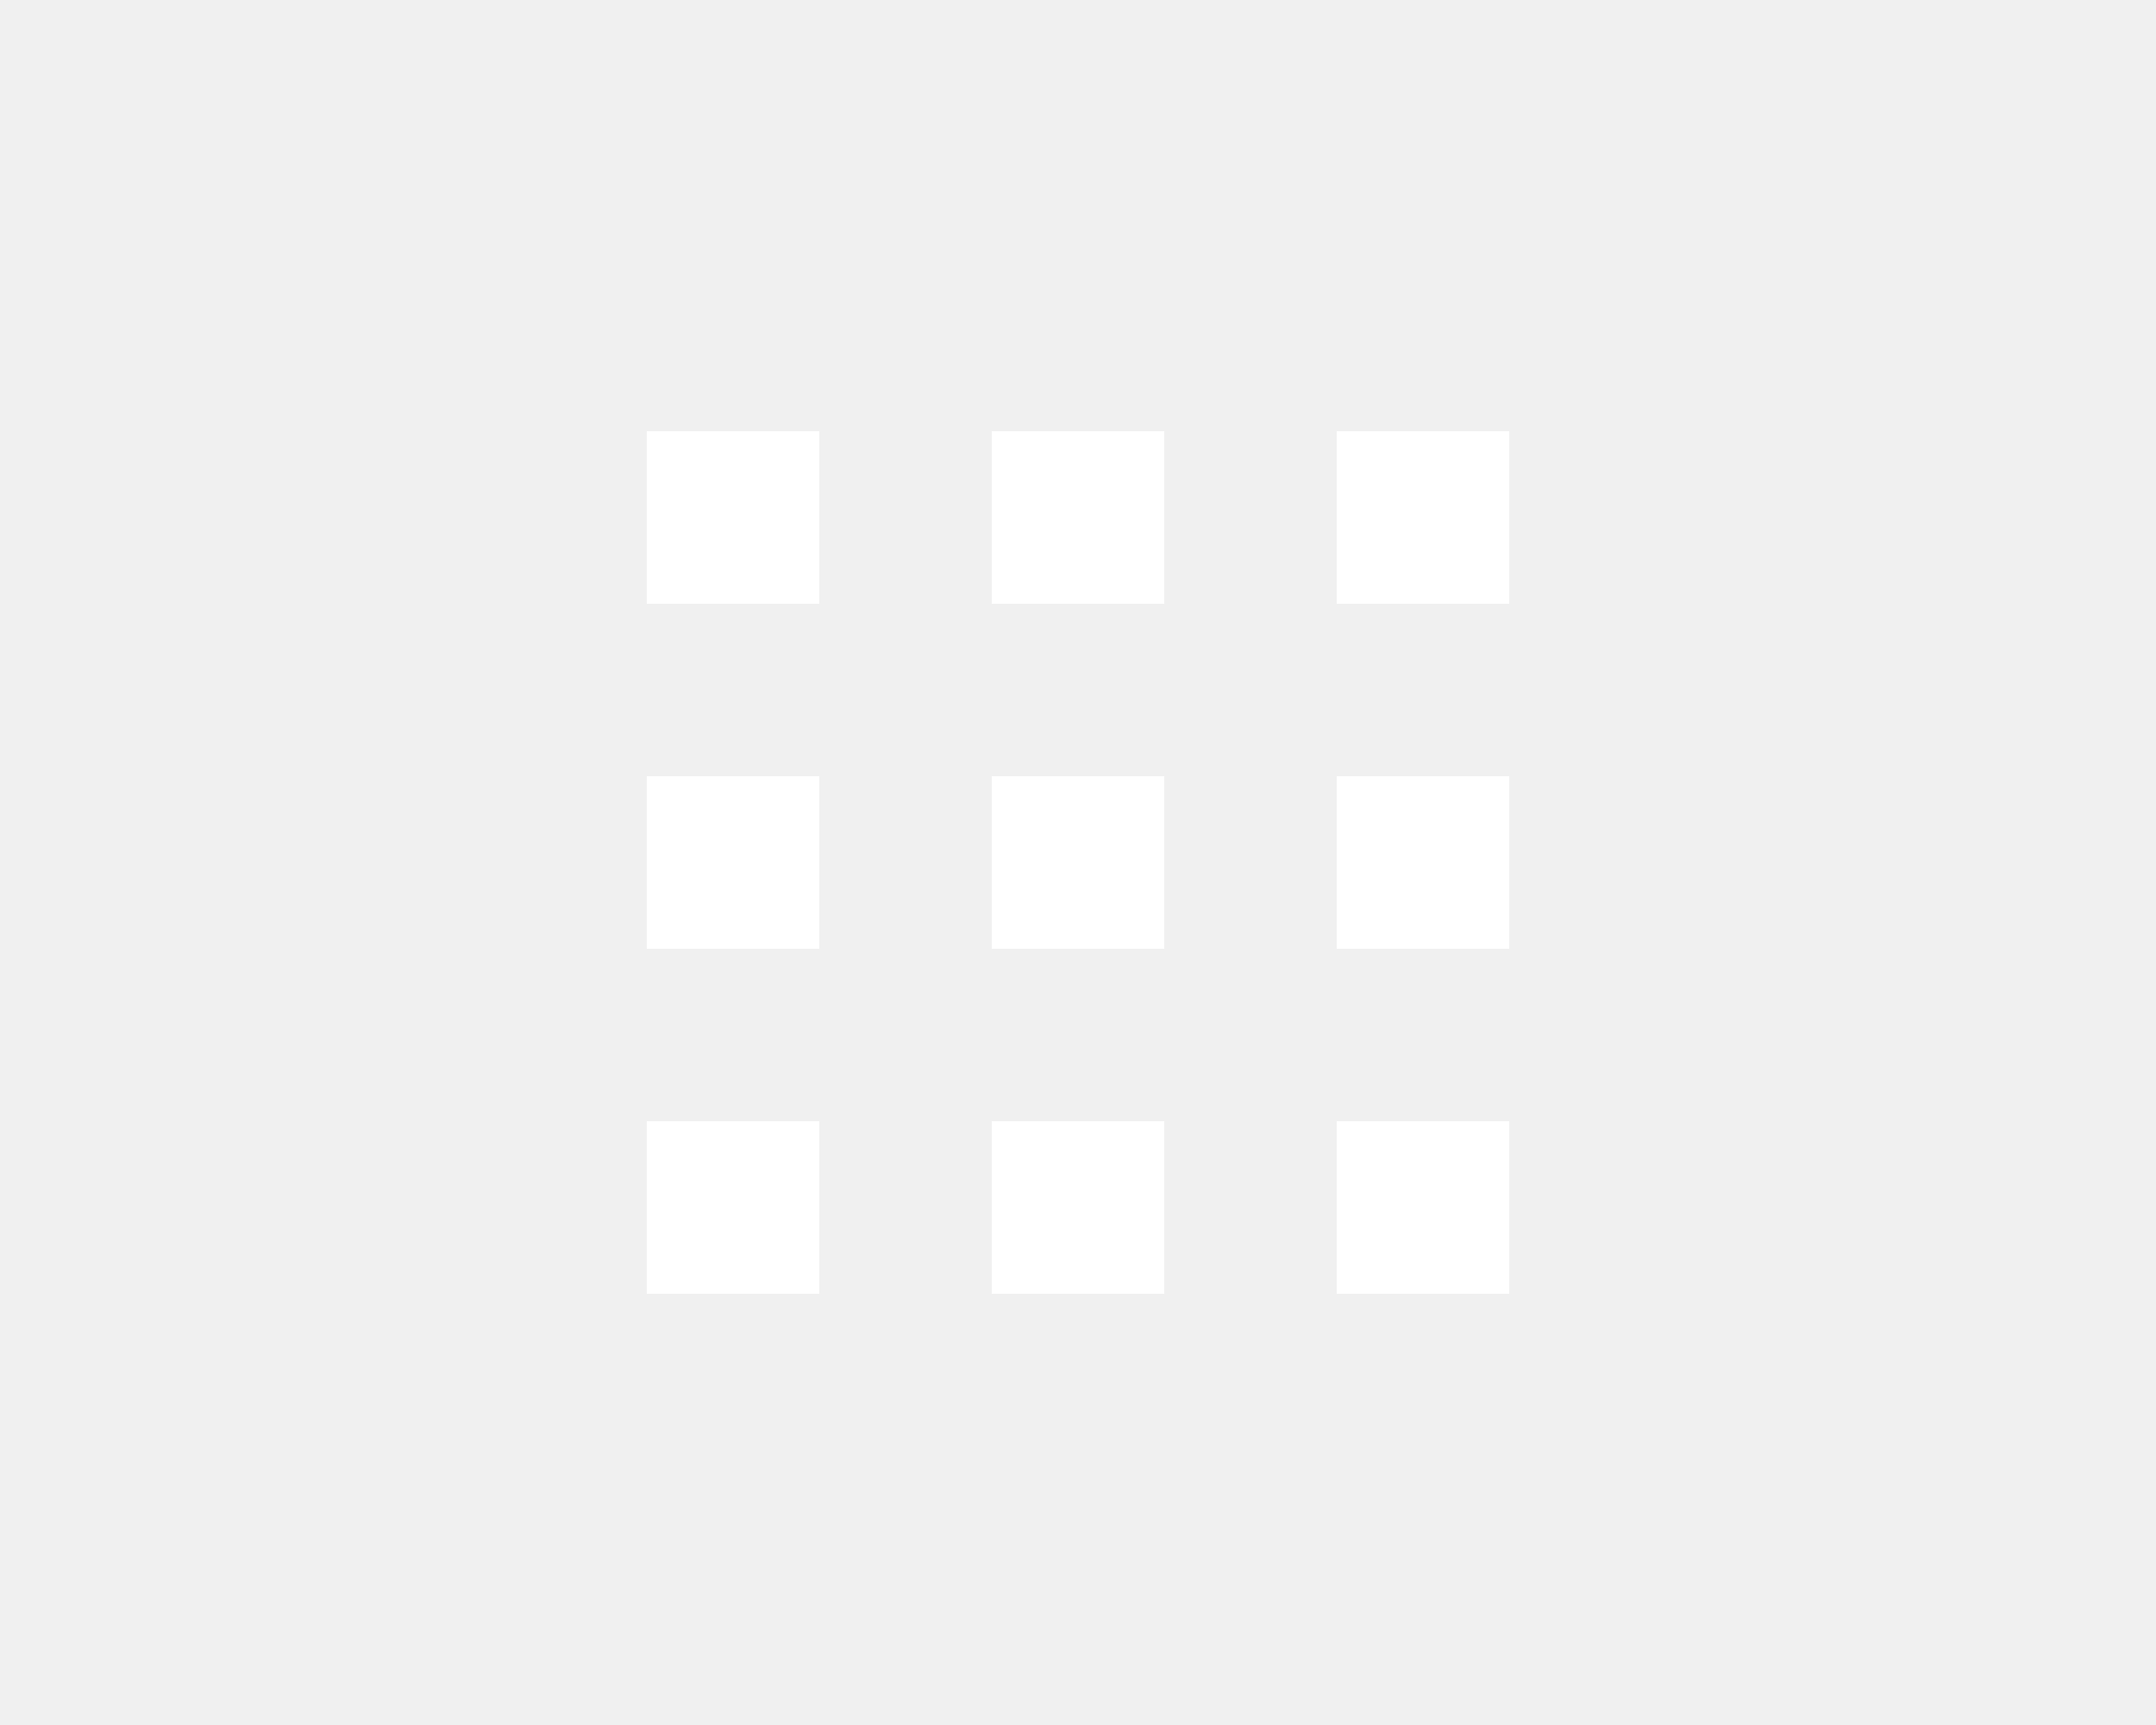
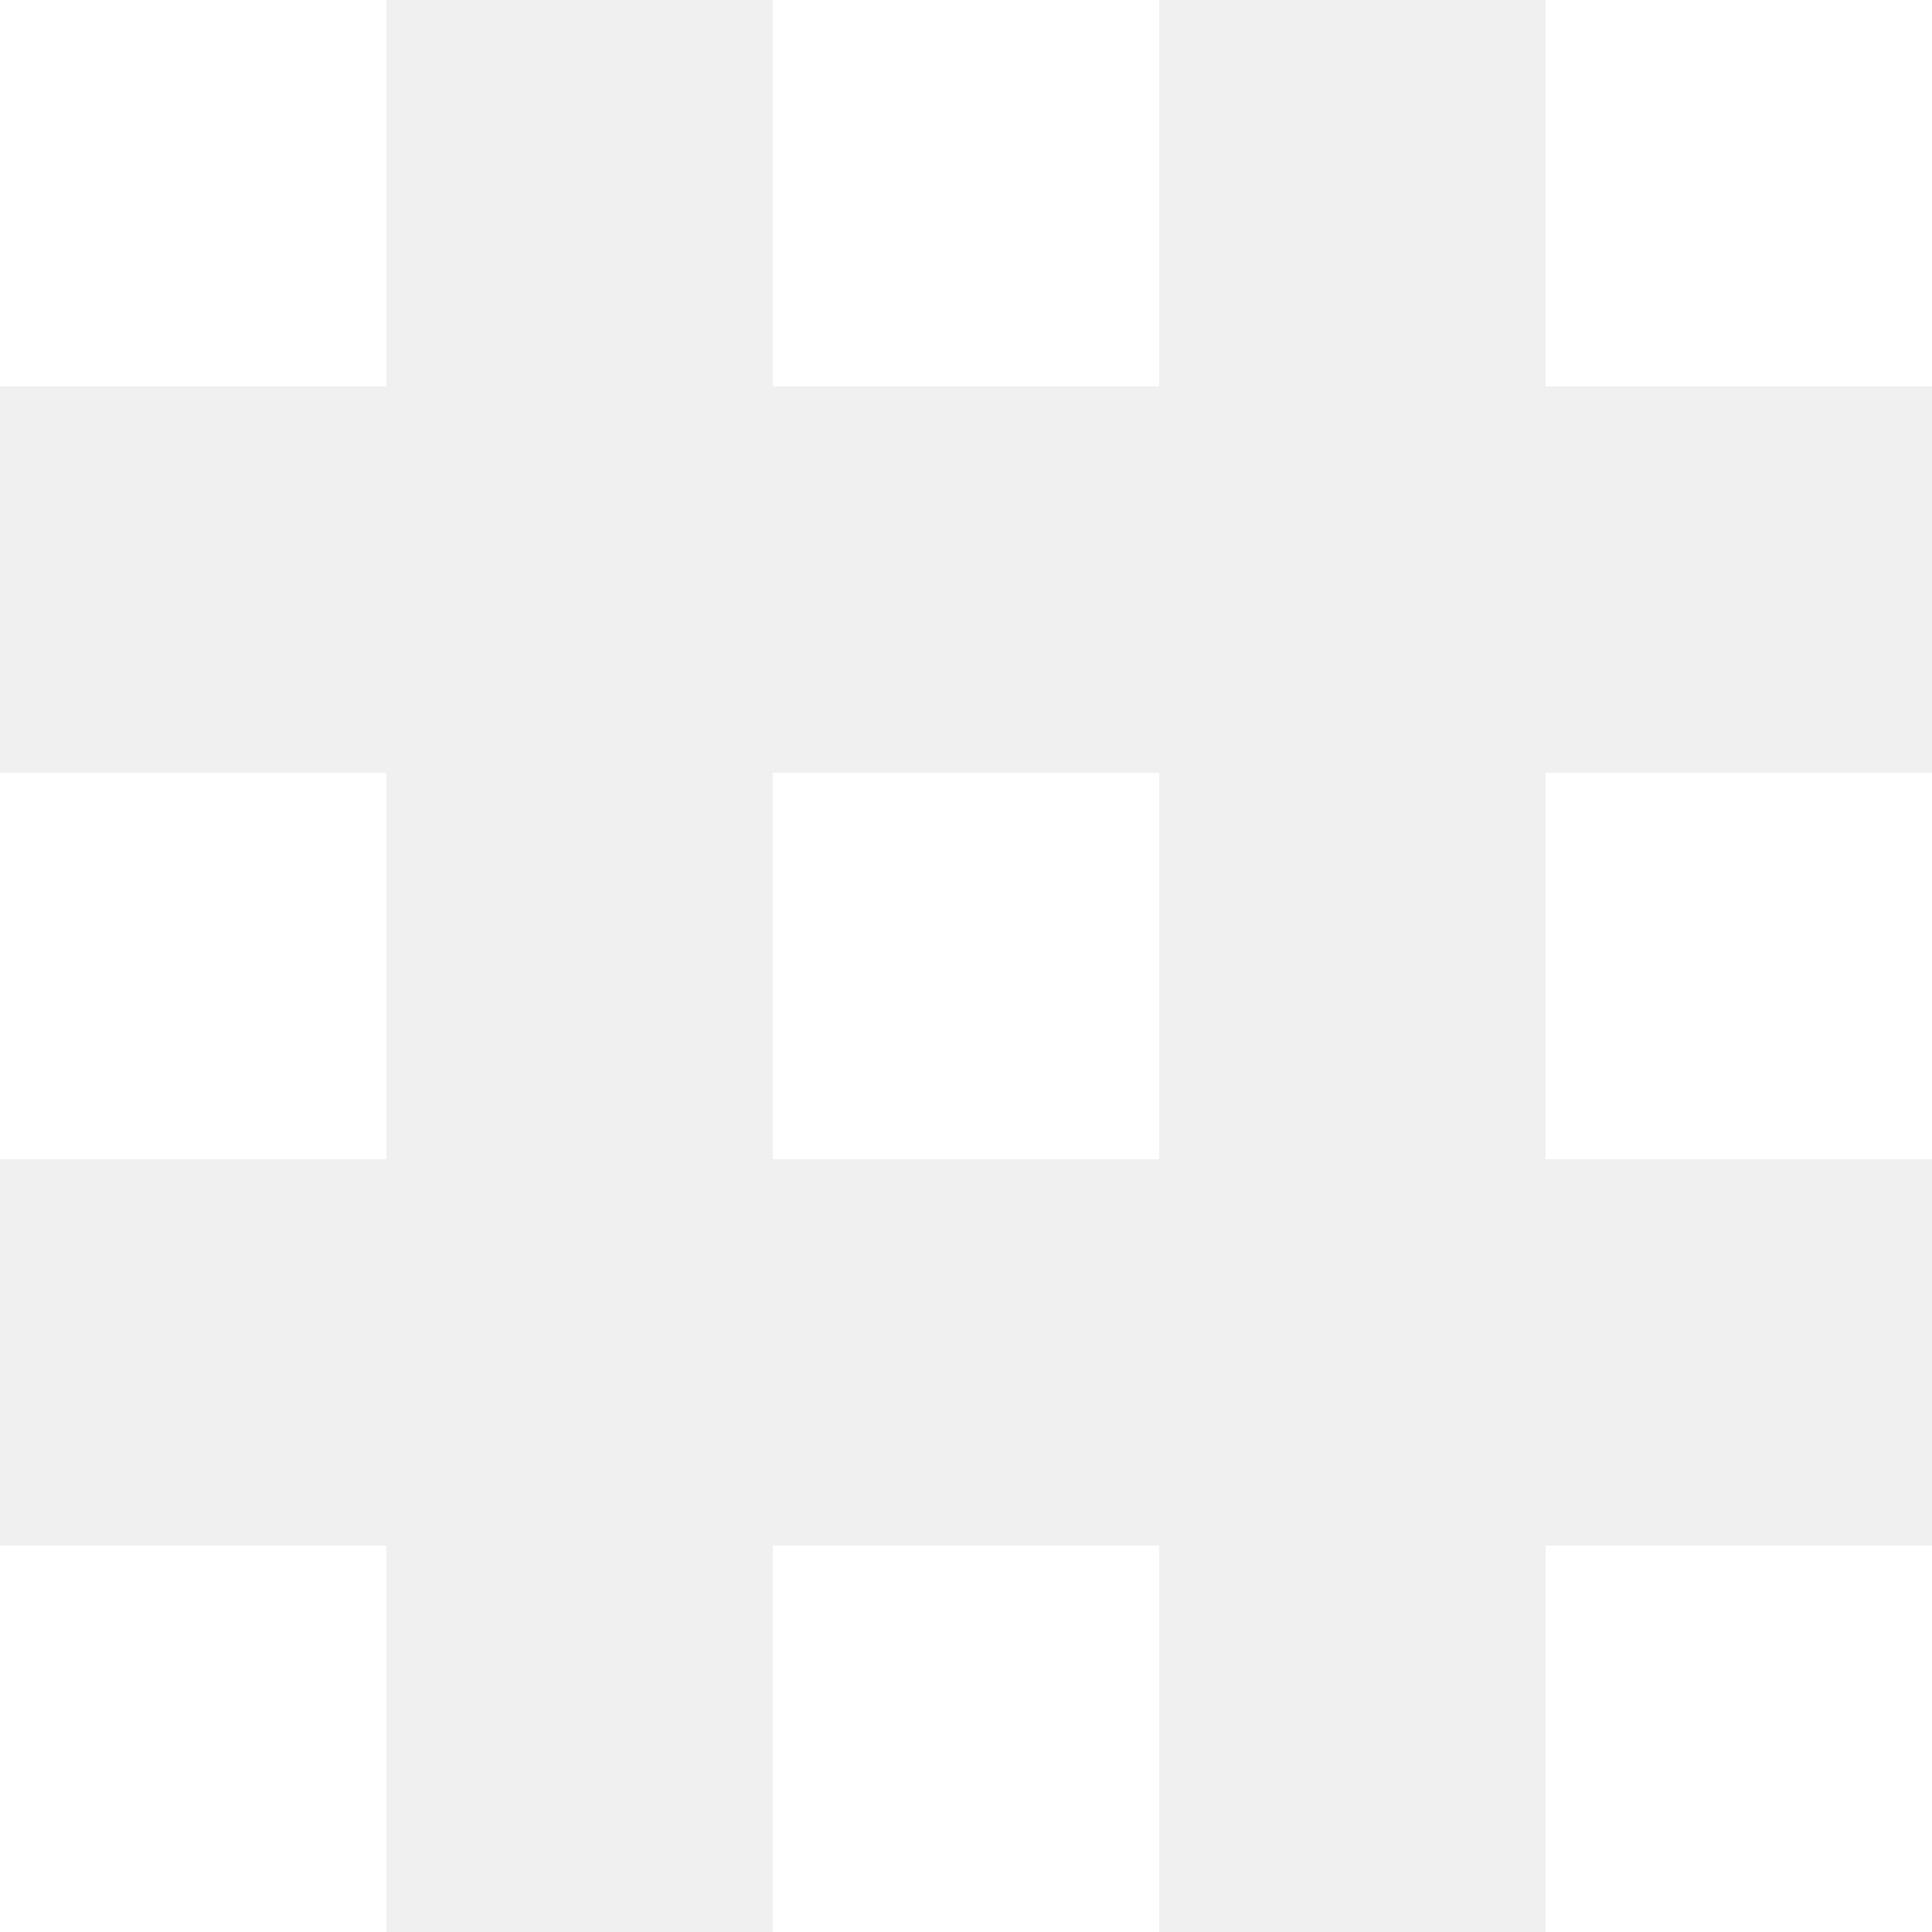
- <svg xmlns="http://www.w3.org/2000/svg" width="50" height="40" viewBox="0 0 50 40" fill="none">
-   <g clip-path="url(#clip0_1035_3588)">
-     <path fill-rule="evenodd" clip-rule="evenodd" d="M15 10H19V14H15V10ZM31 26H35V30H31V26ZM31 18H35V22H31V18ZM31 10H35V14H31V10ZM23 26H27V30H23V26ZM23 18H27V22H23V18ZM23 10H27V14H23V10ZM15 26H19V30H15V26ZM15 18H19V22H15V18Z" fill="white" />
+ <svg xmlns="http://www.w3.org/2000/svg" width="20" height="20" viewBox="0 0 20 20" fill="none">
+   <g clip-path="url(#clip0_1035_3589)">
+     <path fill-rule="evenodd" clip-rule="evenodd" d="M0 0H4V4H0V0ZM16 16H20V20H16V16ZM16 8H20V12H16V8ZM16 0H20V4H16V0ZM8 16H12V20H8V16ZM8 8H12V12H8V8ZM8 0H12V4H8V0ZM0 16H4V20H0V16ZM0 8H4V12H0V8Z" fill="white" />
  </g>
  <defs>
-     <clipPath id="clip0_1035_3588">
-       <rect width="20" height="20" fill="white" transform="translate(15 10)" />
+     <clipPath id="clip0_1035_3589">
+       <rect width="20" height="20" fill="white" />
    </clipPath>
  </defs>
</svg>
